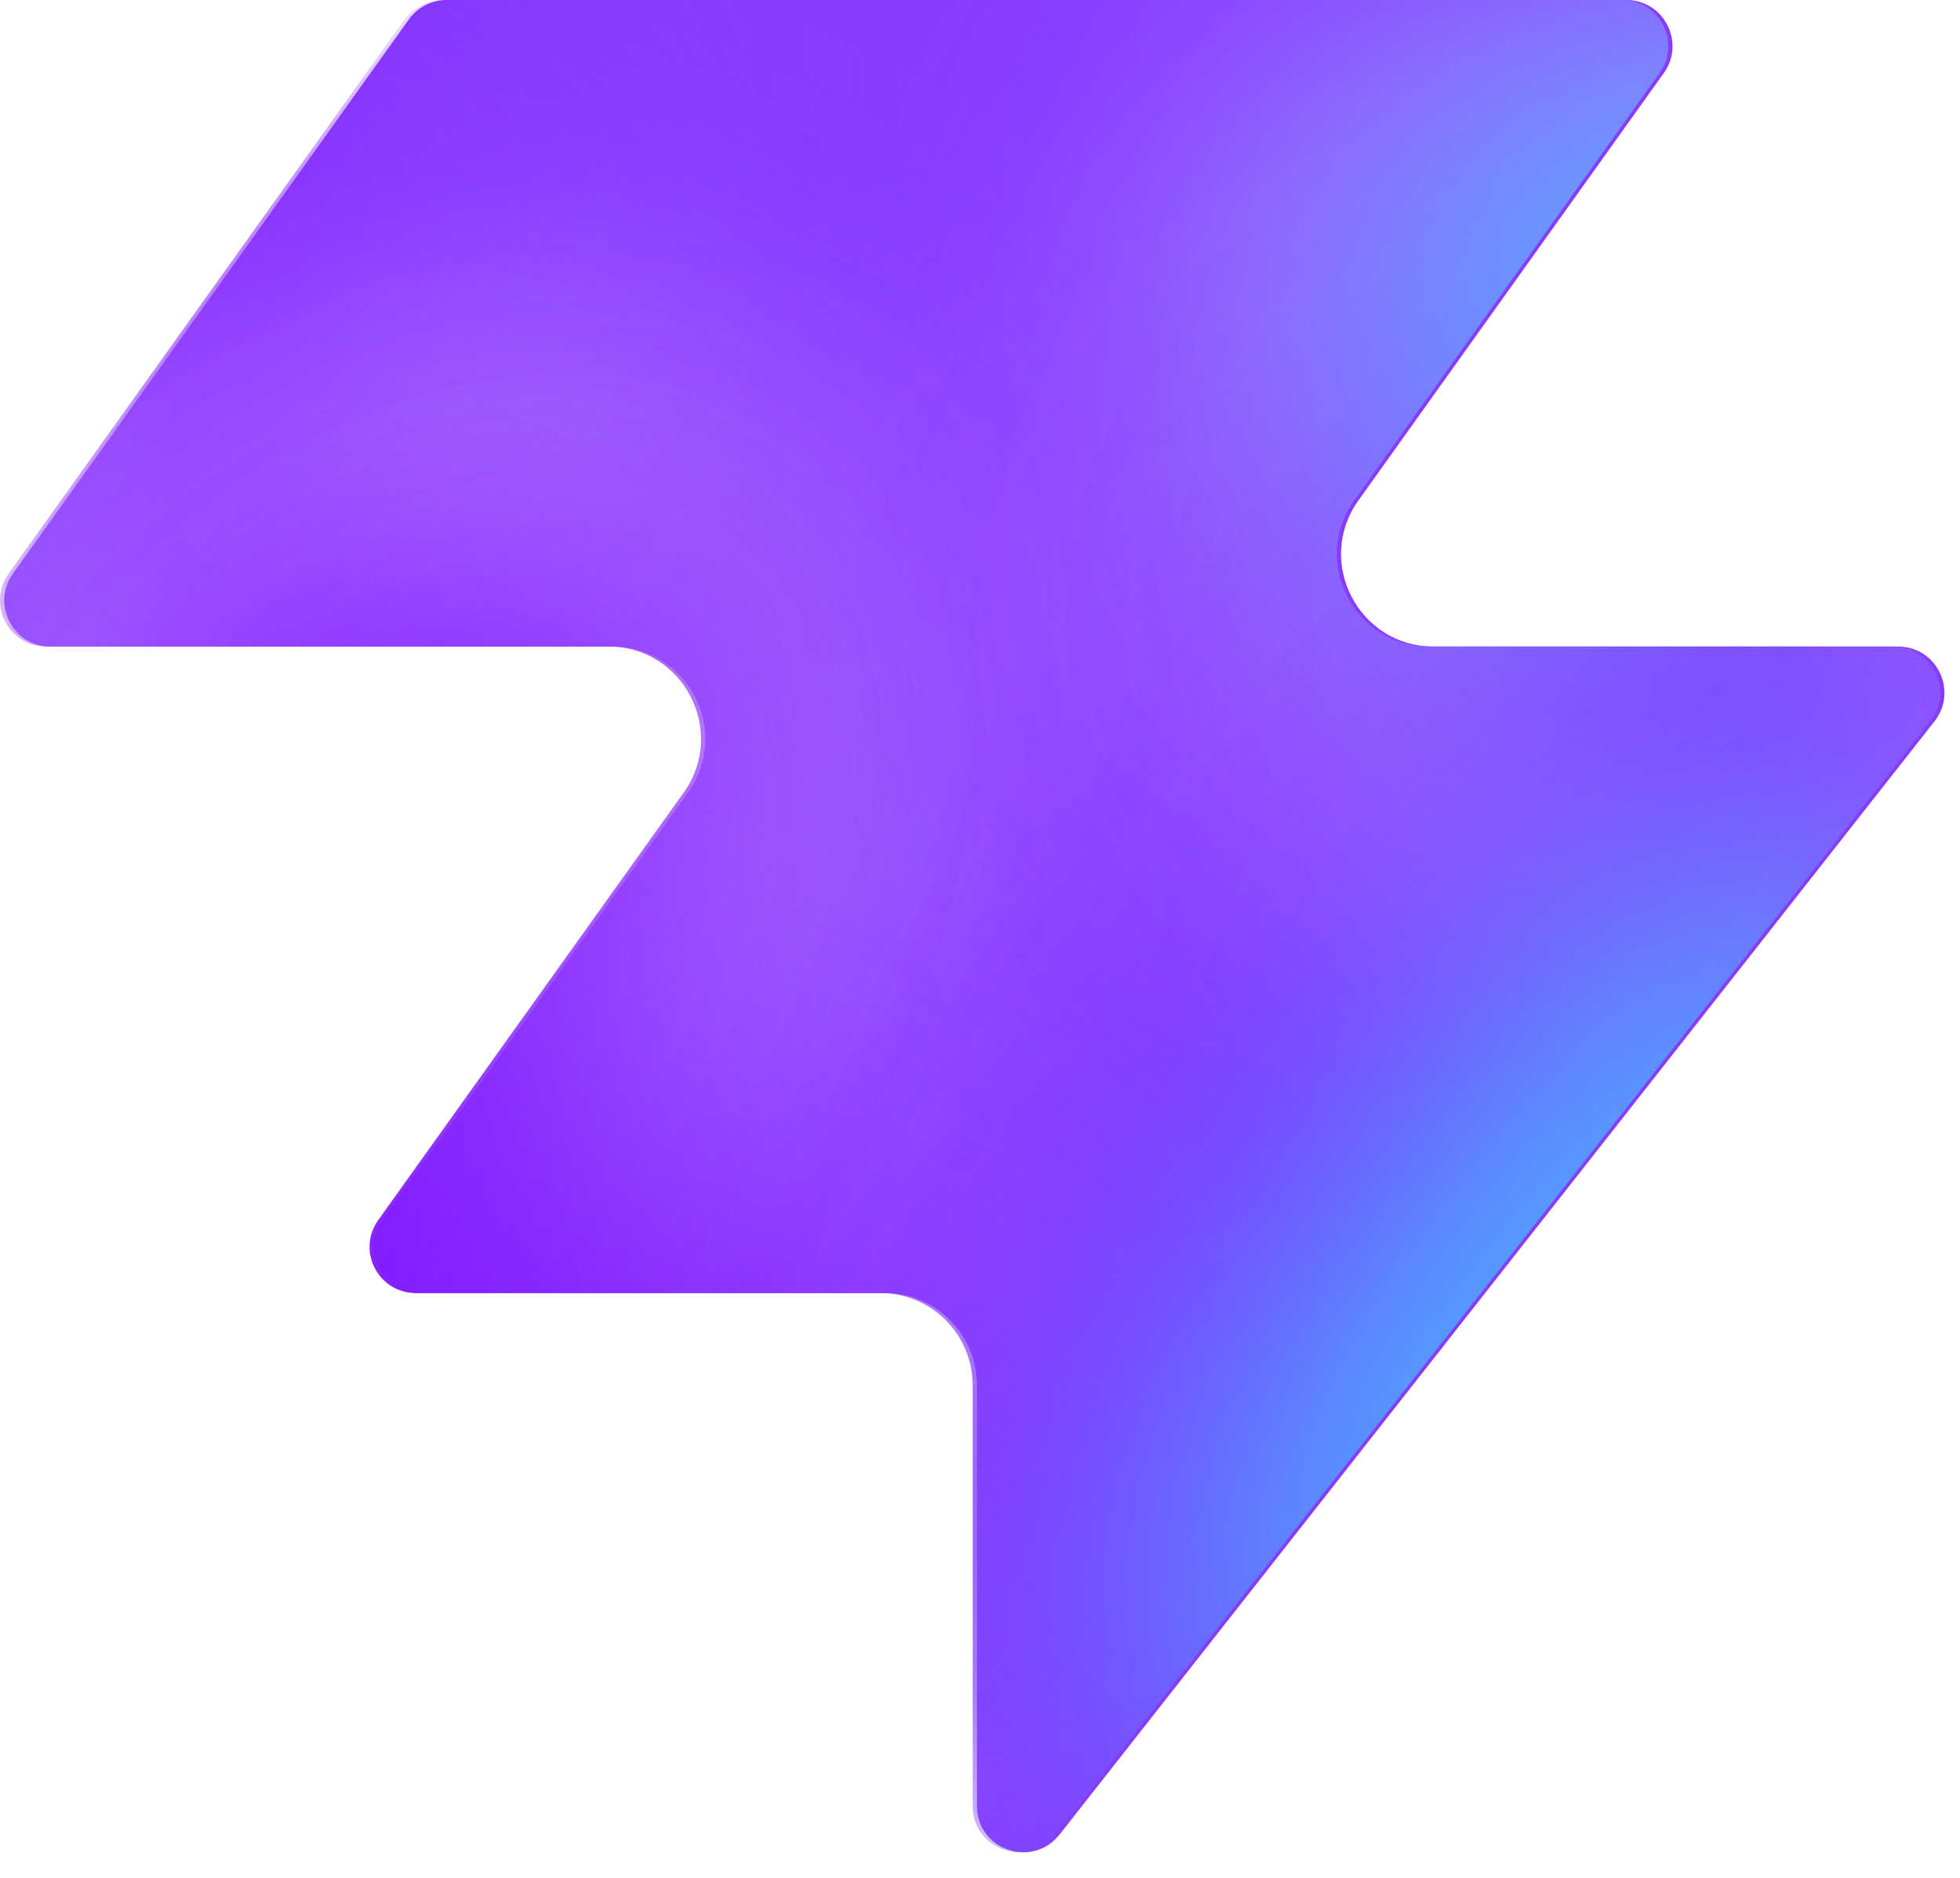
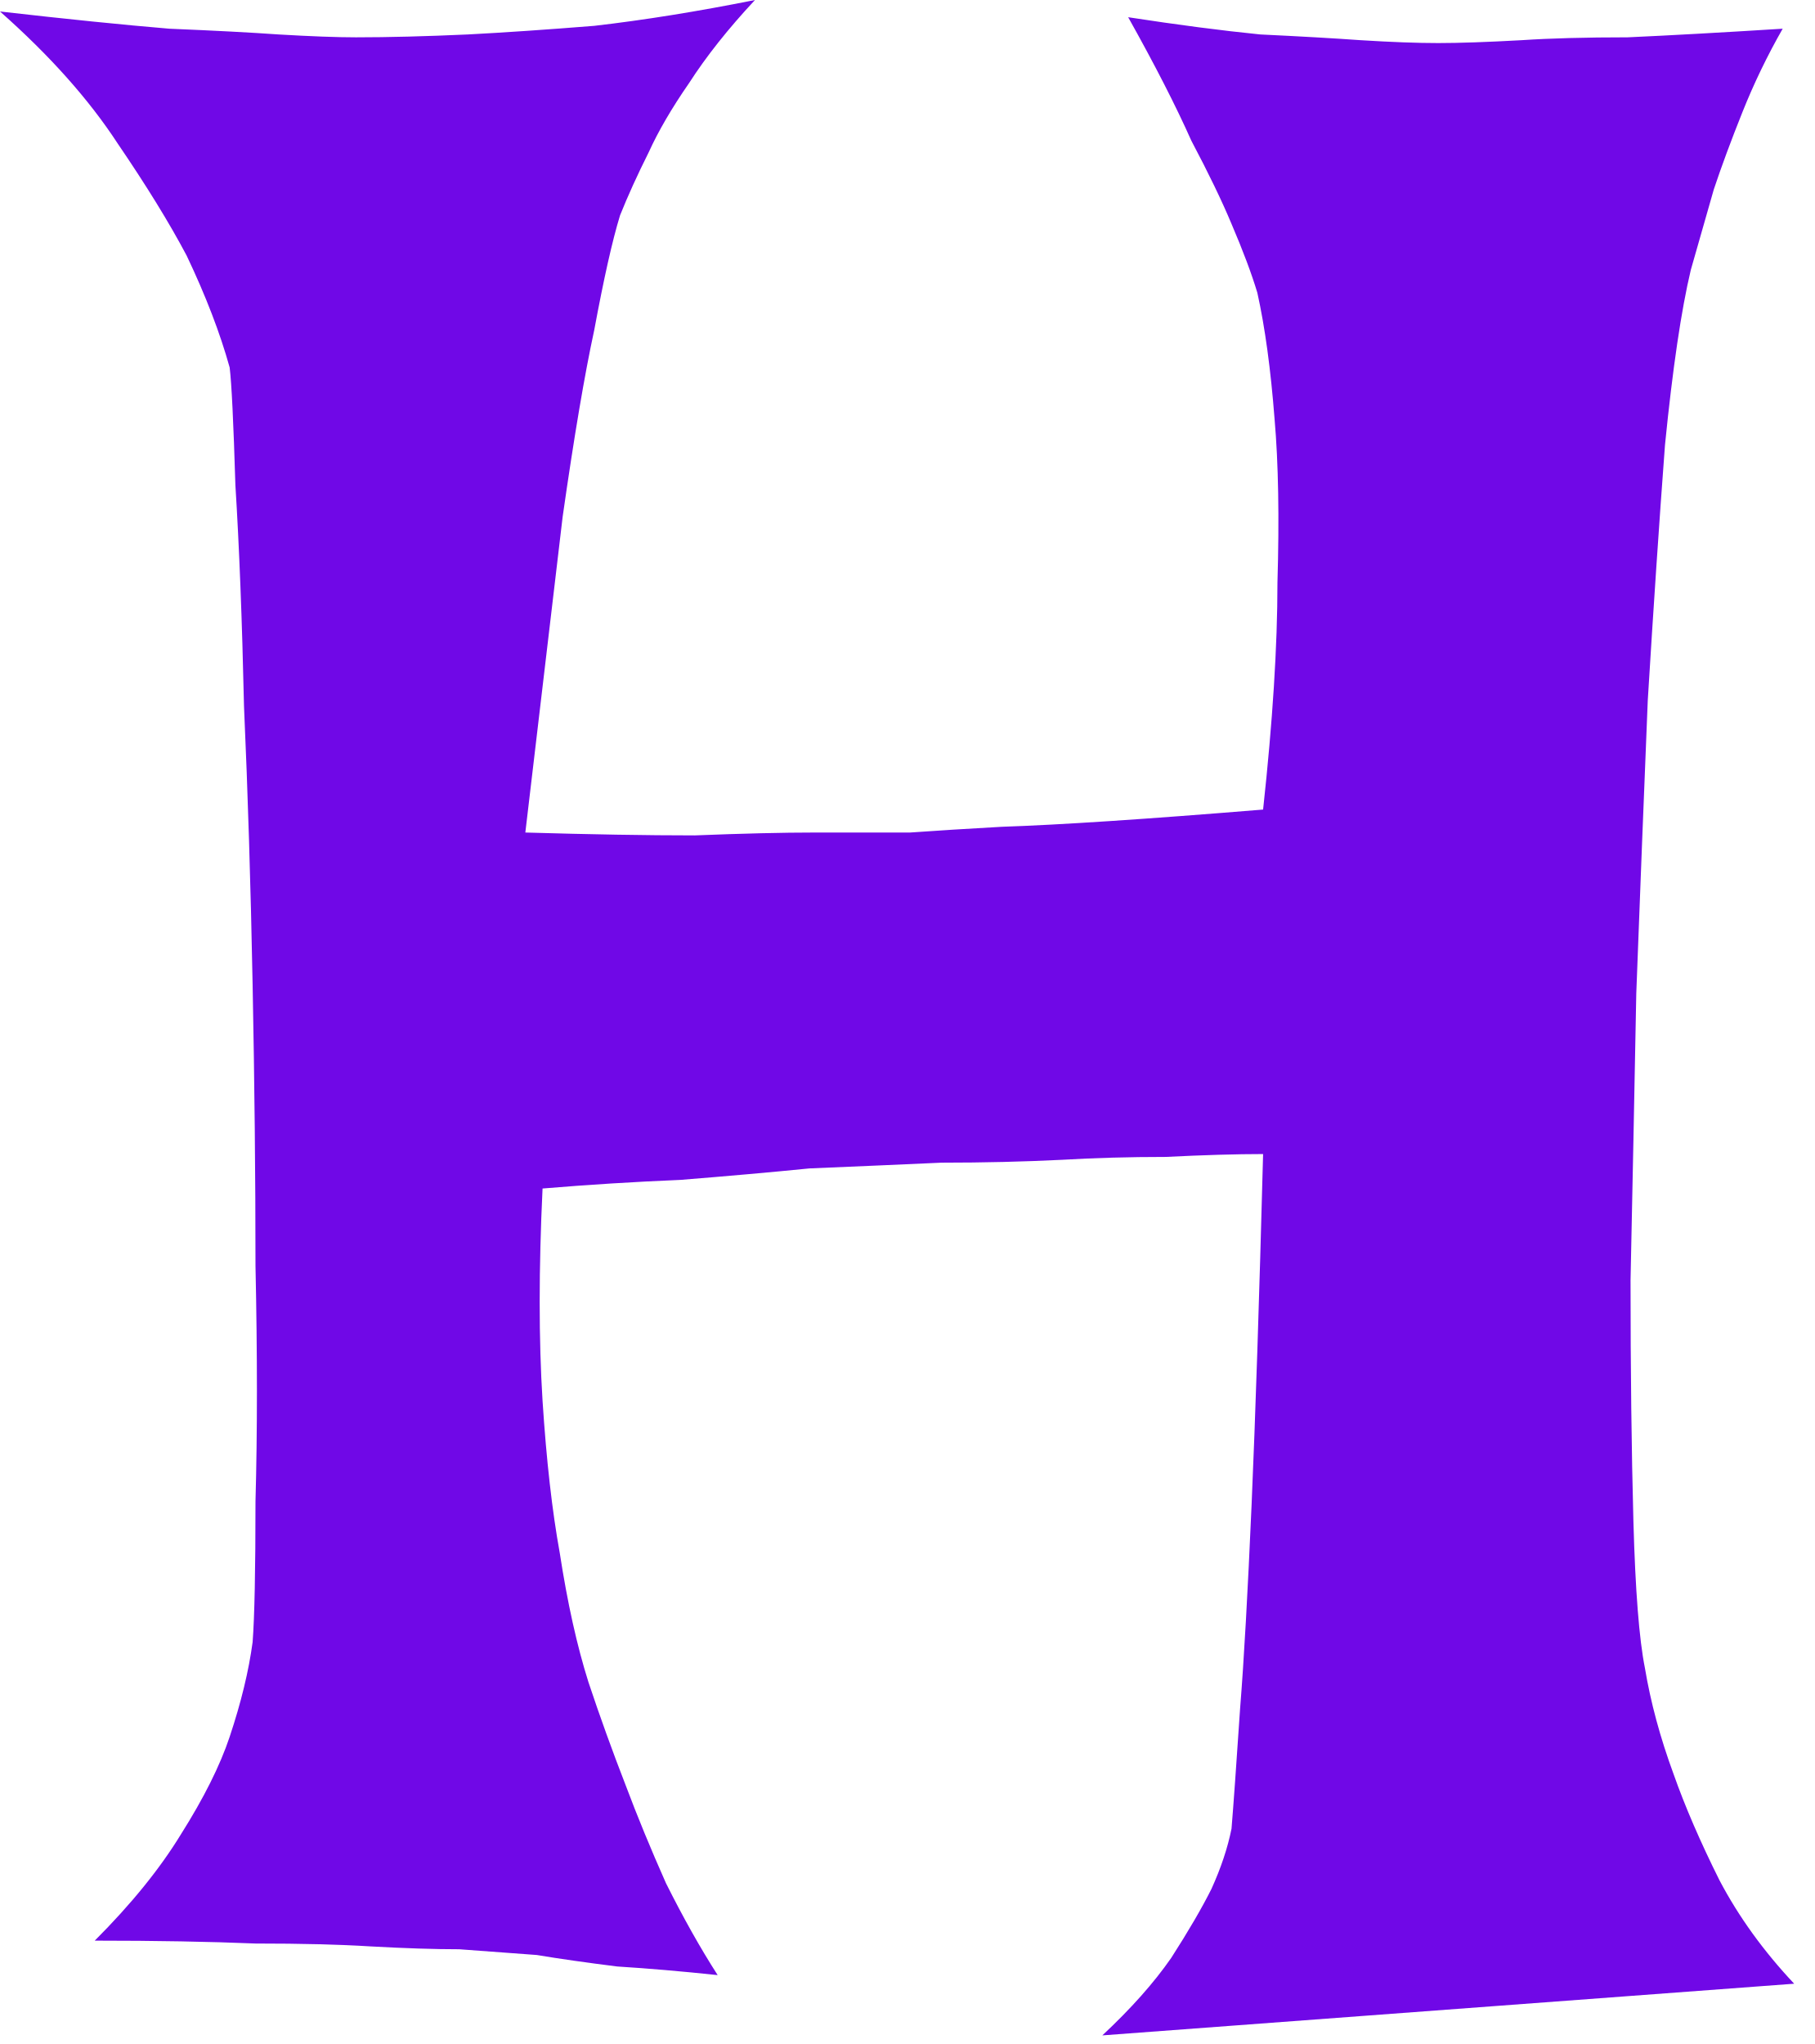
- <svg xmlns="http://www.w3.org/2000/svg" width="48" height="46" fill="none" viewBox="0 0 48 46">
-   <path fill="#863bff" d="M25.946 44.938c-.664.845-2.021.375-2.021-.698V33.937a2.26 2.26 0 0 0-2.262-2.262H10.287c-.92 0-1.456-1.04-.92-1.788l7.48-10.471c1.07-1.497 0-3.578-1.842-3.578H1.237c-.92 0-1.456-1.04-.92-1.788L10.013.474c.214-.297.556-.474.92-.474h28.894c.92 0 1.456 1.04.92 1.788l-7.48 10.471c-1.07 1.498 0 3.579 1.842 3.579h11.377c.943 0 1.473 1.088.89 1.83L25.947 44.94z" style="fill:#863bff;fill:color(display-p3 .525 .23 1);fill-opacity:1" />
-   <mask id="a" width="48" height="46" x="0" y="0" maskUnits="userSpaceOnUse" style="mask-type:alpha">
-     <path fill="#000" d="M25.842 44.938c-.664.844-2.021.375-2.021-.698V33.937a2.26 2.26 0 0 0-2.262-2.262H10.183c-.92 0-1.456-1.04-.92-1.788l7.48-10.471c1.07-1.498 0-3.579-1.842-3.579H1.133c-.92 0-1.456-1.04-.92-1.787L9.91.473c.214-.297.556-.474.92-.474h28.894c.92 0 1.456 1.04.92 1.788l-7.48 10.471c-1.07 1.498 0 3.578 1.842 3.578h11.377c.943 0 1.473 1.088.89 1.832L25.843 44.94z" style="fill:#000;fill-opacity:1" />
-   </mask>
-   <g mask="url(#a)">
-     <g filter="url(#b)">
-       <ellipse cx="5.508" cy="14.704" fill="#ede6ff" rx="5.508" ry="14.704" style="fill:#ede6ff;fill:color(display-p3 .927 .903 1);fill-opacity:1" transform="matrix(.00324 1 1 -.00324 -4.47 31.516)" />
-     </g>
-     <g filter="url(#c)">
-       <ellipse cx="10.399" cy="29.851" fill="#ede6ff" rx="10.399" ry="29.851" style="fill:#ede6ff;fill:color(display-p3 .927 .903 1);fill-opacity:1" transform="matrix(.00324 1 1 -.00324 -39.328 7.883)" />
-     </g>
-     <g filter="url(#d)">
-       <ellipse cx="5.508" cy="30.487" fill="#7e14ff" rx="5.508" ry="30.487" style="fill:#7e14ff;fill:color(display-p3 .492 .077 1);fill-opacity:1" transform="rotate(89.814 -25.913 -14.639)scale(1 -1)" />
-     </g>
-     <g filter="url(#e)">
-       <ellipse cx="5.508" cy="30.599" fill="#7e14ff" rx="5.508" ry="30.599" style="fill:#7e14ff;fill:color(display-p3 .492 .077 1);fill-opacity:1" transform="rotate(89.814 -32.644 -3.334)scale(1 -1)" />
-     </g>
-     <g filter="url(#f)">
-       <ellipse cx="5.508" cy="30.599" fill="#7e14ff" rx="5.508" ry="30.599" style="fill:#7e14ff;fill:color(display-p3 .492 .077 1);fill-opacity:1" transform="matrix(.00324 1 1 -.00324 -34.34 30.47)" />
-     </g>
-     <g filter="url(#g)">
-       <ellipse cx="14.072" cy="22.078" fill="#ede6ff" rx="14.072" ry="22.078" style="fill:#ede6ff;fill:color(display-p3 .927 .903 1);fill-opacity:1" transform="rotate(93.35 24.506 48.493)scale(-1 1)" />
-     </g>
-     <g filter="url(#h)">
-       <ellipse cx="3.47" cy="21.501" fill="#7e14ff" rx="3.47" ry="21.501" style="fill:#7e14ff;fill:color(display-p3 .492 .077 1);fill-opacity:1" transform="rotate(89.009 28.708 47.59)scale(-1 1)" />
-     </g>
-     <g filter="url(#i)">
-       <ellipse cx="3.47" cy="21.501" fill="#7e14ff" rx="3.47" ry="21.501" style="fill:#7e14ff;fill:color(display-p3 .492 .077 1);fill-opacity:1" transform="rotate(89.009 28.708 47.59)scale(-1 1)" />
-     </g>
-     <g filter="url(#j)">
-       <ellipse cx=".387" cy="8.972" fill="#7e14ff" rx="4.407" ry="29.108" style="fill:#7e14ff;fill:color(display-p3 .492 .077 1);fill-opacity:1" transform="rotate(39.51 .387 8.972)" />
-     </g>
-     <g filter="url(#k)">
-       <ellipse cx="47.523" cy="-6.092" fill="#7e14ff" rx="4.407" ry="29.108" style="fill:#7e14ff;fill:color(display-p3 .492 .077 1);fill-opacity:1" transform="rotate(37.892 47.523 -6.092)" />
-     </g>
-     <g filter="url(#l)">
-       <ellipse cx="41.412" cy="6.333" fill="#47bfff" rx="5.971" ry="9.665" style="fill:#47bfff;fill:color(display-p3 .28 .748 1);fill-opacity:1" transform="rotate(37.892 41.412 6.333)" />
-     </g>
-     <g filter="url(#m)">
-       <ellipse cx="-1.879" cy="38.332" fill="#7e14ff" rx="4.407" ry="29.108" style="fill:#7e14ff;fill:color(display-p3 .492 .077 1);fill-opacity:1" transform="rotate(37.892 -1.88 38.332)" />
-     </g>
-     <g filter="url(#n)">
-       <ellipse cx="-1.879" cy="38.332" fill="#7e14ff" rx="4.407" ry="29.108" style="fill:#7e14ff;fill:color(display-p3 .492 .077 1);fill-opacity:1" transform="rotate(37.892 -1.88 38.332)" />
-     </g>
-     <g filter="url(#o)">
-       <ellipse cx="35.651" cy="29.907" fill="#7e14ff" rx="4.407" ry="29.108" style="fill:#7e14ff;fill:color(display-p3 .492 .077 1);fill-opacity:1" transform="rotate(37.892 35.651 29.907)" />
-     </g>
-     <g filter="url(#p)">
-       <ellipse cx="38.418" cy="32.4" fill="#47bfff" rx="5.971" ry="15.297" style="fill:#47bfff;fill:color(display-p3 .28 .748 1);fill-opacity:1" transform="rotate(37.892 38.418 32.4)" />
-     </g>
-   </g>
-   <defs>
-     <filter id="b" width="60.045" height="41.654" x="-19.77" y="16.149" color-interpolation-filters="sRGB" filterUnits="userSpaceOnUse">
-       <feFlood flood-opacity="0" result="BackgroundImageFix" />
-       <feBlend in="SourceGraphic" in2="BackgroundImageFix" result="shape" />
-       <feGaussianBlur result="effect1_foregroundBlur_2002_17158" stdDeviation="7.659" />
-     </filter>
-     <filter id="c" width="90.34" height="51.437" x="-54.613" y="-7.533" color-interpolation-filters="sRGB" filterUnits="userSpaceOnUse">
-       <feFlood flood-opacity="0" result="BackgroundImageFix" />
-       <feBlend in="SourceGraphic" in2="BackgroundImageFix" result="shape" />
-       <feGaussianBlur result="effect1_foregroundBlur_2002_17158" stdDeviation="7.659" />
-     </filter>
-     <filter id="d" width="79.355" height="29.4" x="-49.64" y="2.03" color-interpolation-filters="sRGB" filterUnits="userSpaceOnUse">
-       <feFlood flood-opacity="0" result="BackgroundImageFix" />
-       <feBlend in="SourceGraphic" in2="BackgroundImageFix" result="shape" />
-       <feGaussianBlur result="effect1_foregroundBlur_2002_17158" stdDeviation="4.596" />
-     </filter>
-     <filter id="e" width="79.579" height="29.4" x="-45.045" y="20.029" color-interpolation-filters="sRGB" filterUnits="userSpaceOnUse">
-       <feFlood flood-opacity="0" result="BackgroundImageFix" />
-       <feBlend in="SourceGraphic" in2="BackgroundImageFix" result="shape" />
-       <feGaussianBlur result="effect1_foregroundBlur_2002_17158" stdDeviation="4.596" />
-     </filter>
-     <filter id="f" width="79.579" height="29.4" x="-43.513" y="21.178" color-interpolation-filters="sRGB" filterUnits="userSpaceOnUse">
-       <feFlood flood-opacity="0" result="BackgroundImageFix" />
-       <feBlend in="SourceGraphic" in2="BackgroundImageFix" result="shape" />
-       <feGaussianBlur result="effect1_foregroundBlur_2002_17158" stdDeviation="4.596" />
-     </filter>
-     <filter id="g" width="74.749" height="58.852" x="15.756" y="-17.901" color-interpolation-filters="sRGB" filterUnits="userSpaceOnUse">
-       <feFlood flood-opacity="0" result="BackgroundImageFix" />
-       <feBlend in="SourceGraphic" in2="BackgroundImageFix" result="shape" />
-       <feGaussianBlur result="effect1_foregroundBlur_2002_17158" stdDeviation="7.659" />
-     </filter>
-     <filter id="h" width="61.377" height="25.362" x="23.548" y="2.284" color-interpolation-filters="sRGB" filterUnits="userSpaceOnUse">
-       <feFlood flood-opacity="0" result="BackgroundImageFix" />
-       <feBlend in="SourceGraphic" in2="BackgroundImageFix" result="shape" />
-       <feGaussianBlur result="effect1_foregroundBlur_2002_17158" stdDeviation="4.596" />
-     </filter>
-     <filter id="i" width="61.377" height="25.362" x="23.548" y="2.284" color-interpolation-filters="sRGB" filterUnits="userSpaceOnUse">
-       <feFlood flood-opacity="0" result="BackgroundImageFix" />
-       <feBlend in="SourceGraphic" in2="BackgroundImageFix" result="shape" />
-       <feGaussianBlur result="effect1_foregroundBlur_2002_17158" stdDeviation="4.596" />
-     </filter>
-     <filter id="j" width="56.045" height="63.649" x="-27.636" y="-22.853" color-interpolation-filters="sRGB" filterUnits="userSpaceOnUse">
-       <feFlood flood-opacity="0" result="BackgroundImageFix" />
-       <feBlend in="SourceGraphic" in2="BackgroundImageFix" result="shape" />
-       <feGaussianBlur result="effect1_foregroundBlur_2002_17158" stdDeviation="4.596" />
-     </filter>
-     <filter id="k" width="54.814" height="64.646" x="20.116" y="-38.415" color-interpolation-filters="sRGB" filterUnits="userSpaceOnUse">
-       <feFlood flood-opacity="0" result="BackgroundImageFix" />
-       <feBlend in="SourceGraphic" in2="BackgroundImageFix" result="shape" />
-       <feGaussianBlur result="effect1_foregroundBlur_2002_17158" stdDeviation="4.596" />
-     </filter>
-     <filter id="l" width="33.541" height="35.313" x="24.641" y="-11.323" color-interpolation-filters="sRGB" filterUnits="userSpaceOnUse">
-       <feFlood flood-opacity="0" result="BackgroundImageFix" />
-       <feBlend in="SourceGraphic" in2="BackgroundImageFix" result="shape" />
-       <feGaussianBlur result="effect1_foregroundBlur_2002_17158" stdDeviation="4.596" />
-     </filter>
-     <filter id="m" width="54.814" height="64.646" x="-29.286" y="6.009" color-interpolation-filters="sRGB" filterUnits="userSpaceOnUse">
-       <feFlood flood-opacity="0" result="BackgroundImageFix" />
-       <feBlend in="SourceGraphic" in2="BackgroundImageFix" result="shape" />
-       <feGaussianBlur result="effect1_foregroundBlur_2002_17158" stdDeviation="4.596" />
-     </filter>
-     <filter id="n" width="54.814" height="64.646" x="-29.286" y="6.009" color-interpolation-filters="sRGB" filterUnits="userSpaceOnUse">
-       <feFlood flood-opacity="0" result="BackgroundImageFix" />
-       <feBlend in="SourceGraphic" in2="BackgroundImageFix" result="shape" />
-       <feGaussianBlur result="effect1_foregroundBlur_2002_17158" stdDeviation="4.596" />
-     </filter>
-     <filter id="o" width="54.814" height="64.646" x="8.244" y="-2.416" color-interpolation-filters="sRGB" filterUnits="userSpaceOnUse">
-       <feFlood flood-opacity="0" result="BackgroundImageFix" />
-       <feBlend in="SourceGraphic" in2="BackgroundImageFix" result="shape" />
-       <feGaussianBlur result="effect1_foregroundBlur_2002_17158" stdDeviation="4.596" />
-     </filter>
-     <filter id="p" width="39.409" height="43.623" x="18.713" y="10.588" color-interpolation-filters="sRGB" filterUnits="userSpaceOnUse">
-       <feFlood flood-opacity="0" result="BackgroundImageFix" />
-       <feBlend in="SourceGraphic" in2="BackgroundImageFix" result="shape" />
-       <feGaussianBlur result="effect1_foregroundBlur_2002_17158" stdDeviation="4.596" />
-     </filter>
-   </defs>
+ <svg xmlns="http://www.w3.org/2000/svg" width="79" height="89" viewBox="0 0 79 89" fill="none">
+   <path d="M0 0.5C2.917 0.833 5.375 1.083 7.375 1.25C9.375 1.333 10.958 1.417 12.125 1.5C13.542 1.583 14.667 1.625 15.5 1.625C16.917 1.625 18.542 1.583 20.375 1.5C21.958 1.417 23.792 1.292 25.875 1.125C28.042 0.875 30.375 0.5 32.875 0C31.708 1.25 30.75 2.458 30 3.625C29.25 4.708 28.667 5.708 28.25 6.625C27.75 7.625 27.333 8.542 27 9.375C26.667 10.458 26.292 12.125 25.875 14.375C25.458 16.292 25 19 24.5 22.5C24.083 26 23.542 30.583 22.875 36.25C25.708 36.333 28.167 36.375 30.25 36.375C32.333 36.292 34.083 36.25 35.5 36.25H39.625C40.792 36.167 42.125 36.083 43.625 36C46.125 35.917 49.917 35.667 55 35.25C55.417 31.417 55.625 28.125 55.625 25.375C55.708 22.542 55.667 20.167 55.5 18.25C55.333 16.083 55.083 14.25 54.75 12.75C54.5 11.917 54.125 10.917 53.625 9.75C53.208 8.75 52.625 7.542 51.875 6.125C51.208 4.625 50.292 2.833 49.125 0.75C51.292 1.083 53.208 1.333 54.875 1.5C56.625 1.583 58.083 1.667 59.25 1.75C60.583 1.833 61.708 1.875 62.625 1.875C63.542 1.875 64.75 1.833 66.25 1.75C67.5 1.667 69.042 1.625 70.875 1.625C72.708 1.542 74.958 1.417 77.625 1.25C76.958 2.417 76.375 3.625 75.875 4.875C75.375 6.125 74.958 7.25 74.625 8.25C74.292 9.417 73.958 10.583 73.625 11.75C73.208 13.5 72.833 16.042 72.5 19.375C72.25 22.708 72 26.417 71.75 30.5C71.583 34.583 71.417 38.833 71.25 43.25C71.167 47.667 71.083 51.833 71 55.75C71 59.667 71.042 63.167 71.125 66.25C71.208 69.25 71.375 71.375 71.625 72.625C71.875 74.125 72.292 75.667 72.875 77.25C73.375 78.667 74.042 80.208 74.875 81.875C75.708 83.458 76.792 84.958 78.125 86.375L48 88.625C49.25 87.458 50.25 86.333 51 85.25C51.75 84.083 52.333 83.083 52.75 82.25C53.167 81.333 53.458 80.458 53.625 79.625C53.708 78.625 53.833 76.875 54 74.375C54.167 72.292 54.333 69.333 54.5 65.5C54.667 61.667 54.833 56.583 55 50.25C53.833 50.25 52.417 50.292 50.75 50.375C49.167 50.375 47.667 50.417 46.25 50.5C44.583 50.583 42.833 50.625 41 50.625C39.167 50.708 37.25 50.792 35.25 50.875C33.583 51.042 31.708 51.208 29.625 51.375C27.625 51.458 25.625 51.583 23.625 51.75C23.458 55.25 23.458 58.333 23.625 61C23.792 63.583 24.042 65.792 24.375 67.625C24.708 69.792 25.125 71.667 25.625 73.25C26.125 74.75 26.667 76.25 27.25 77.75C27.75 79.083 28.333 80.5 29 82C29.75 83.5 30.5 84.833 31.25 86C29.667 85.833 28.208 85.708 26.875 85.625C25.542 85.458 24.375 85.292 23.375 85.125C22.208 85.042 21.083 84.958 20 84.875C18.917 84.875 17.625 84.833 16.125 84.75C14.792 84.667 13.125 84.625 11.125 84.625C9.125 84.542 6.792 84.5 4.125 84.5C5.708 82.917 6.958 81.375 7.875 79.875C8.875 78.292 9.583 76.875 10 75.625C10.5 74.125 10.833 72.75 11 71.5C11.083 70.417 11.125 68.375 11.125 65.375C11.208 62.375 11.208 58.958 11.125 55.125C11.125 51.208 11.083 47.125 11 42.875C10.917 38.542 10.792 34.5 10.625 30.75C10.542 27 10.417 23.792 10.25 21.125C10.167 18.375 10.083 16.667 10 16C9.583 14.5 8.958 12.875 8.125 11.125C7.375 9.708 6.375 8.083 5.125 6.25C3.875 4.333 2.167 2.417 0 0.5Z" fill="#7008E7" />
</svg>
